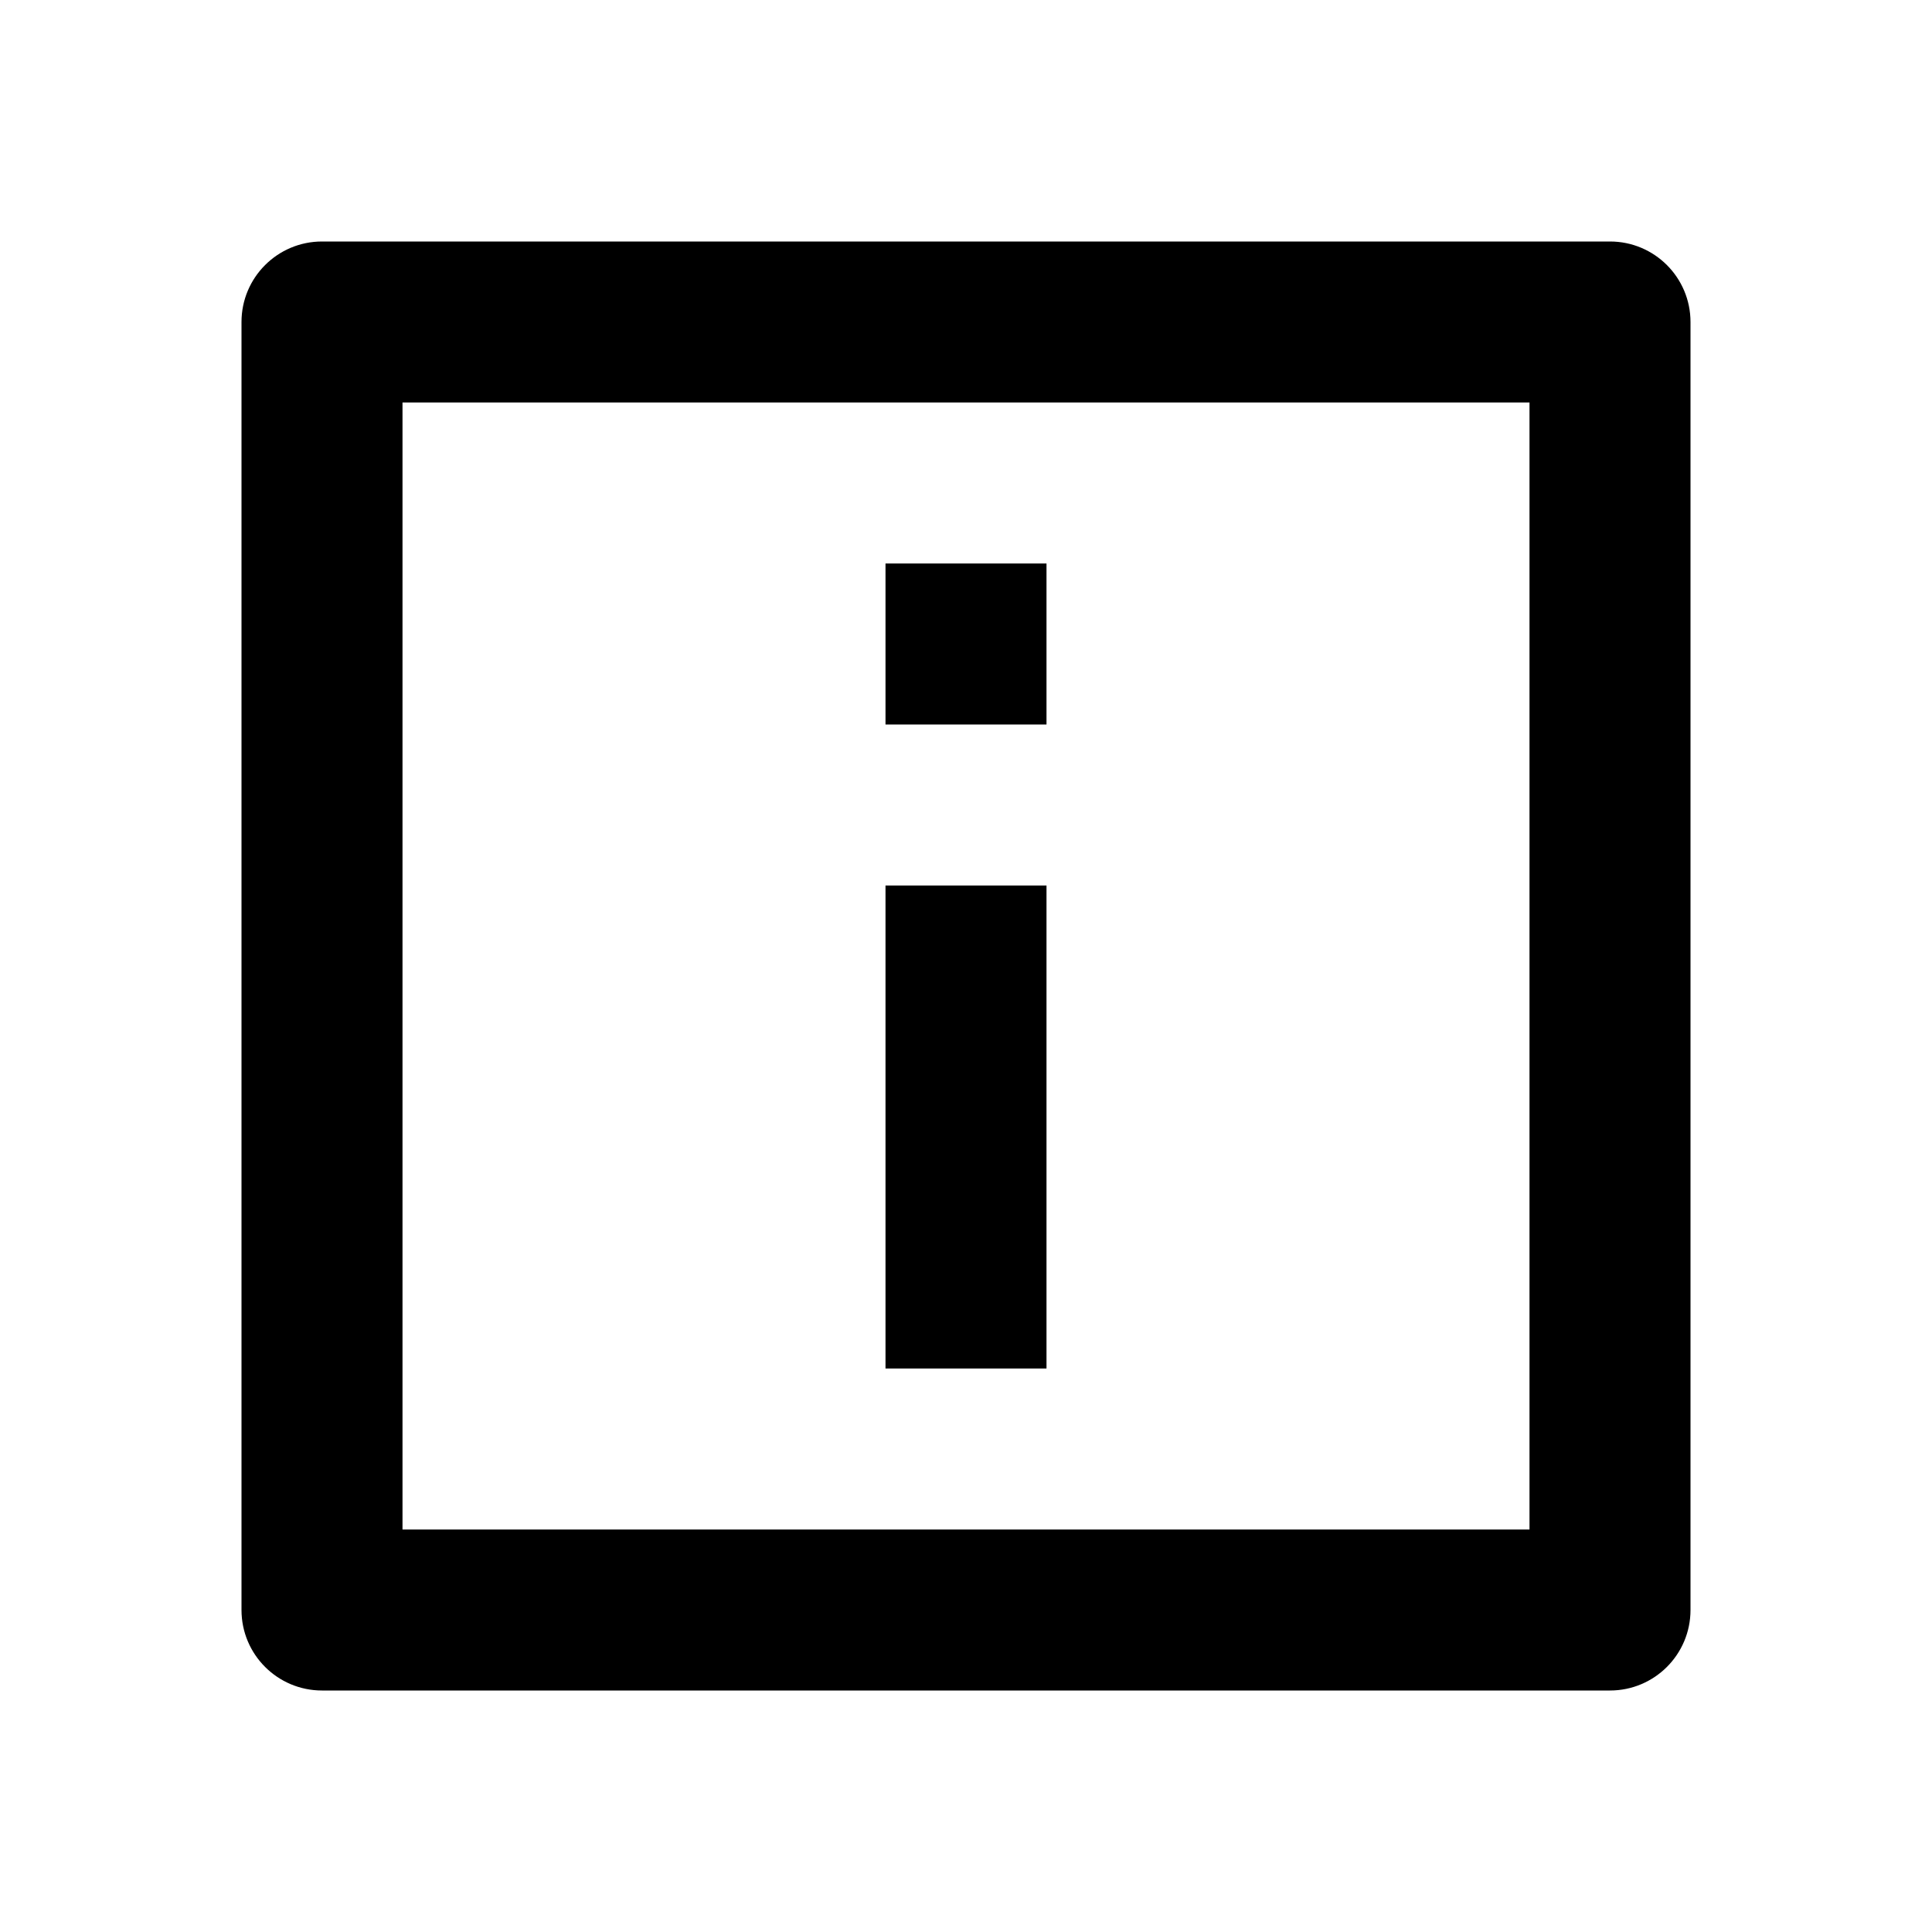
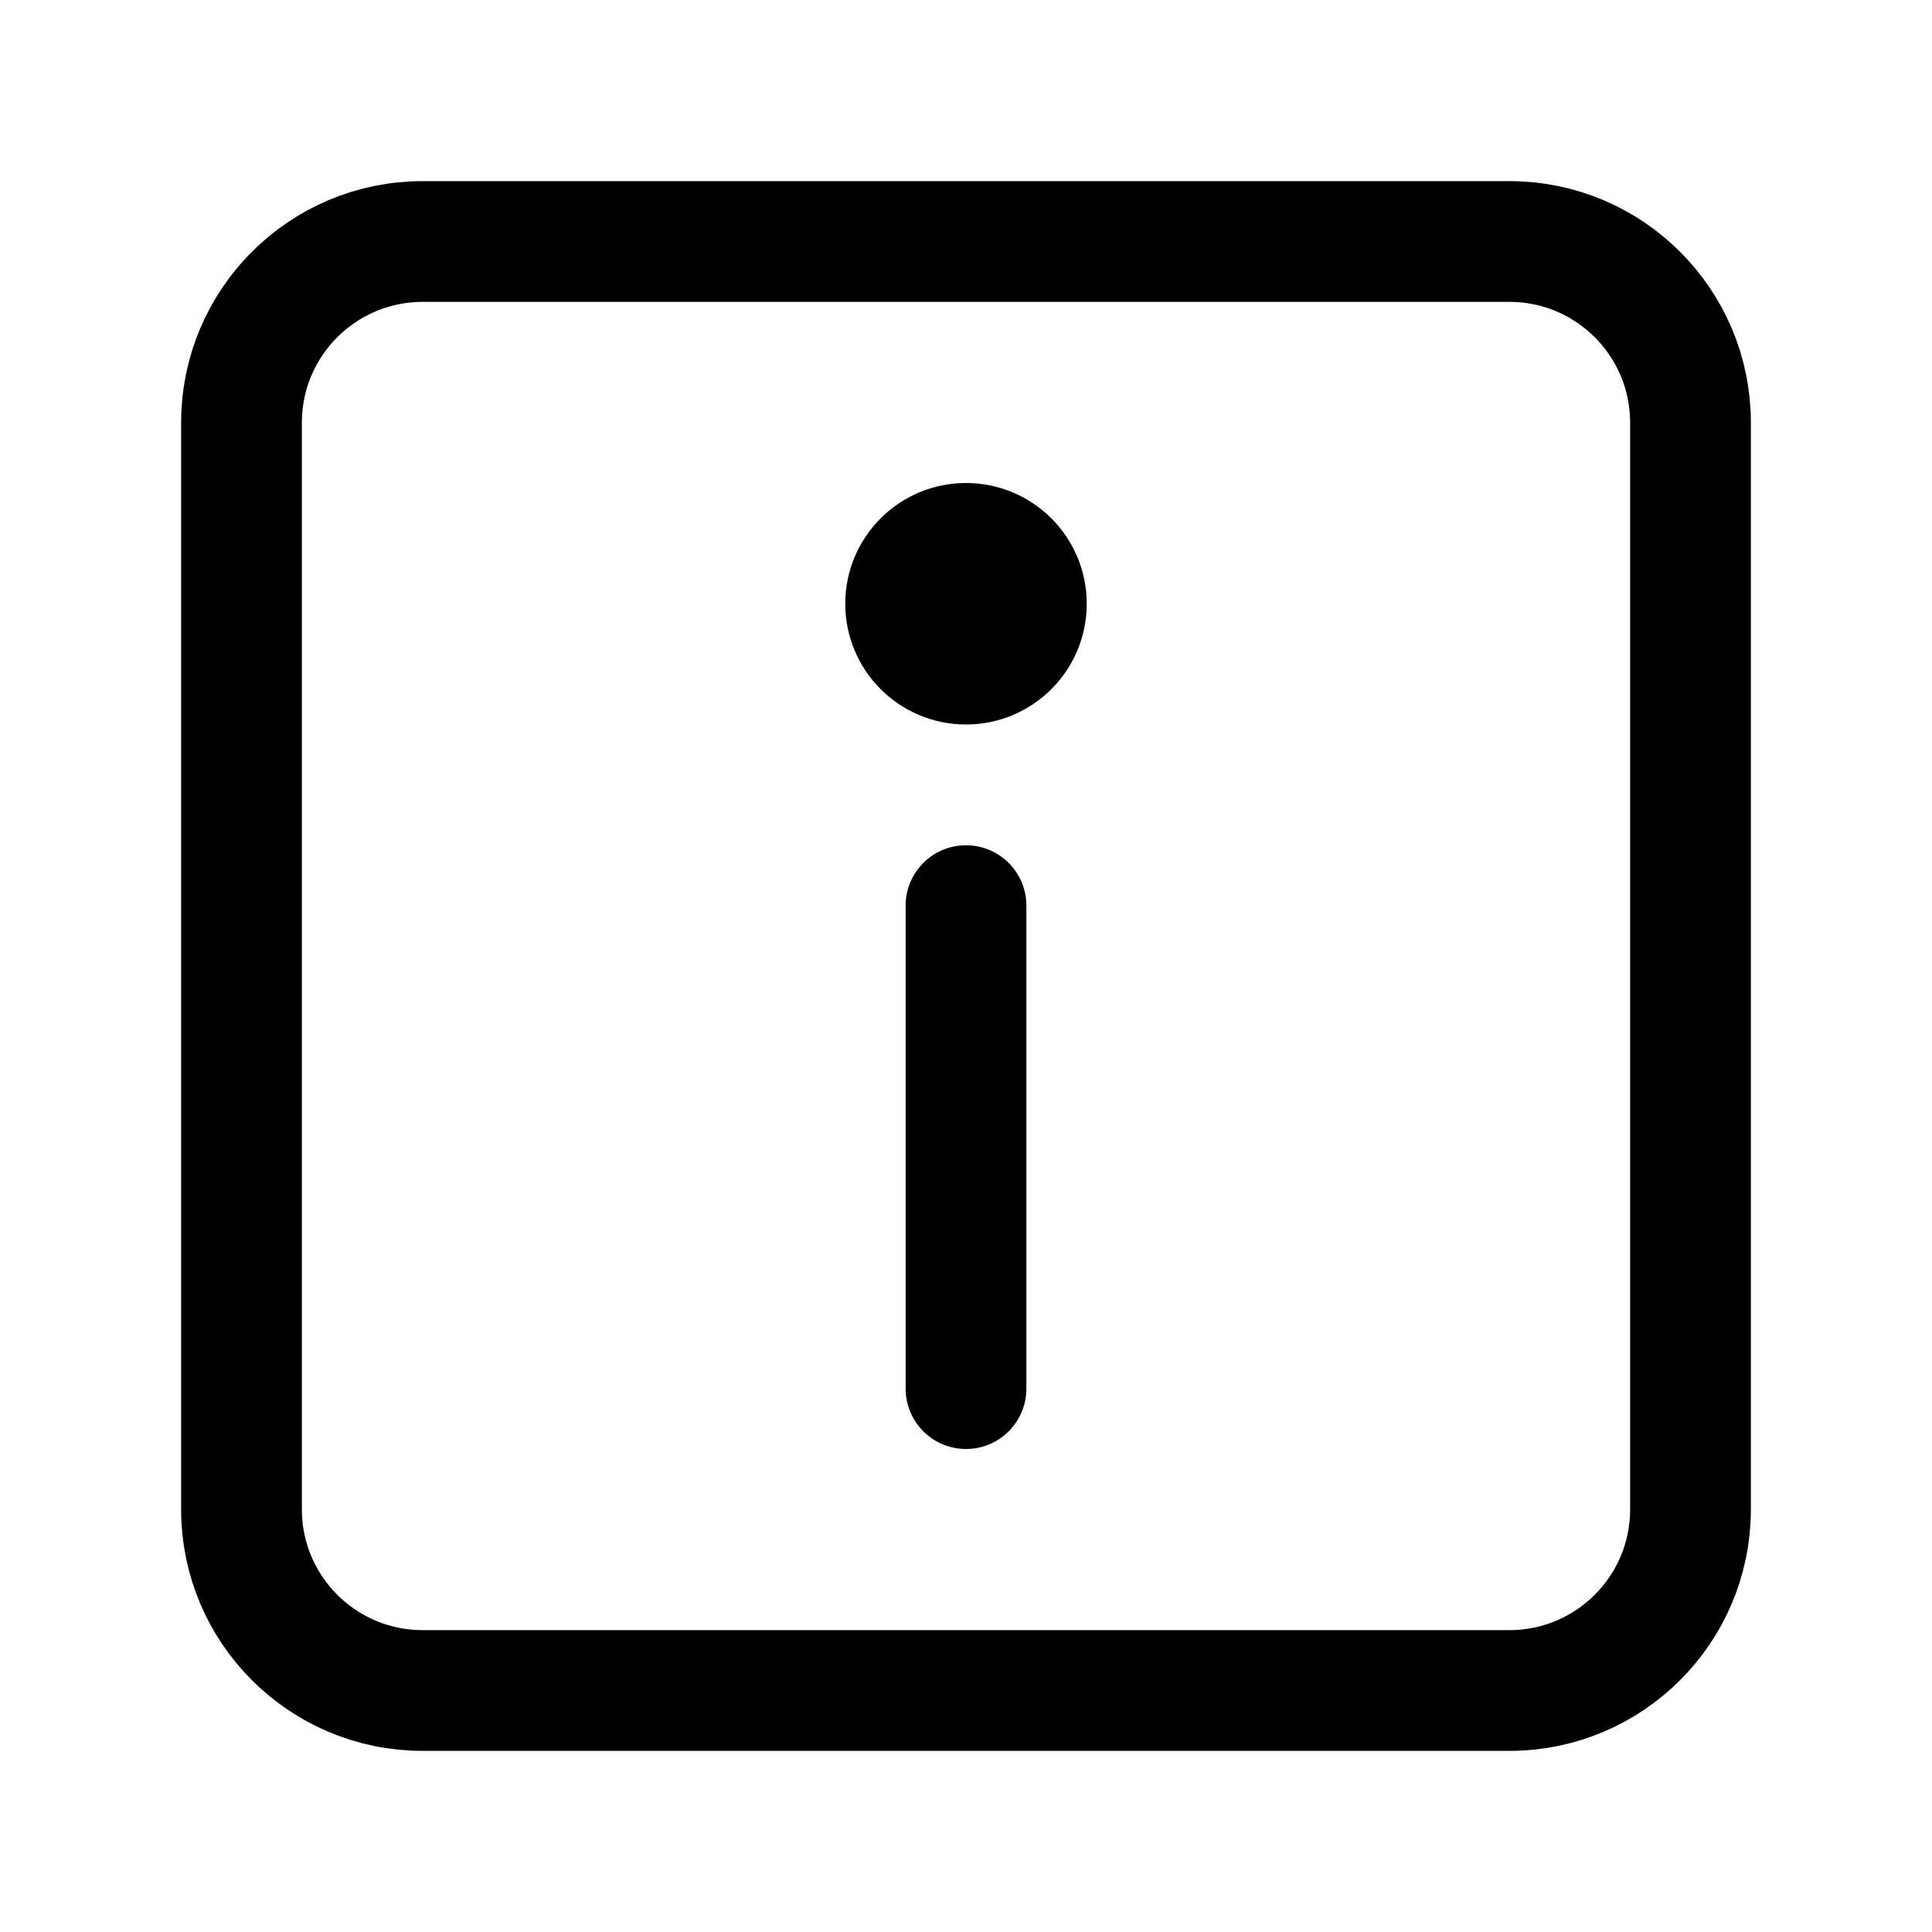
- <svg xmlns="http://www.w3.org/2000/svg" viewBox="0 0 24 24" fill="currentColor">
-   <path d="M20 3H4a1 1 0 0 0-1 1v16a1 1 0 0 0 1 1h16a1 1 0 0 0 1-1V4a1 1 0 0 0-1-1zm-1 16H5V5h14v14z" />
-   <path d="M11 7h2v2h-2zm0 4h2v6h-2z" />
+ <svg xmlns="http://www.w3.org/2000/svg" viewBox="0 0 32 32" fill="none" stroke="currentColor" stroke-width="2" stroke-linecap="round" stroke-linejoin="round">
+   <rect x="4" y="4" width="24" height="24" rx="3" />
+   <line x1="16" y1="15" x2="16" y2="23" />
+   <circle cx="16" cy="10" r="1" />
</svg>
